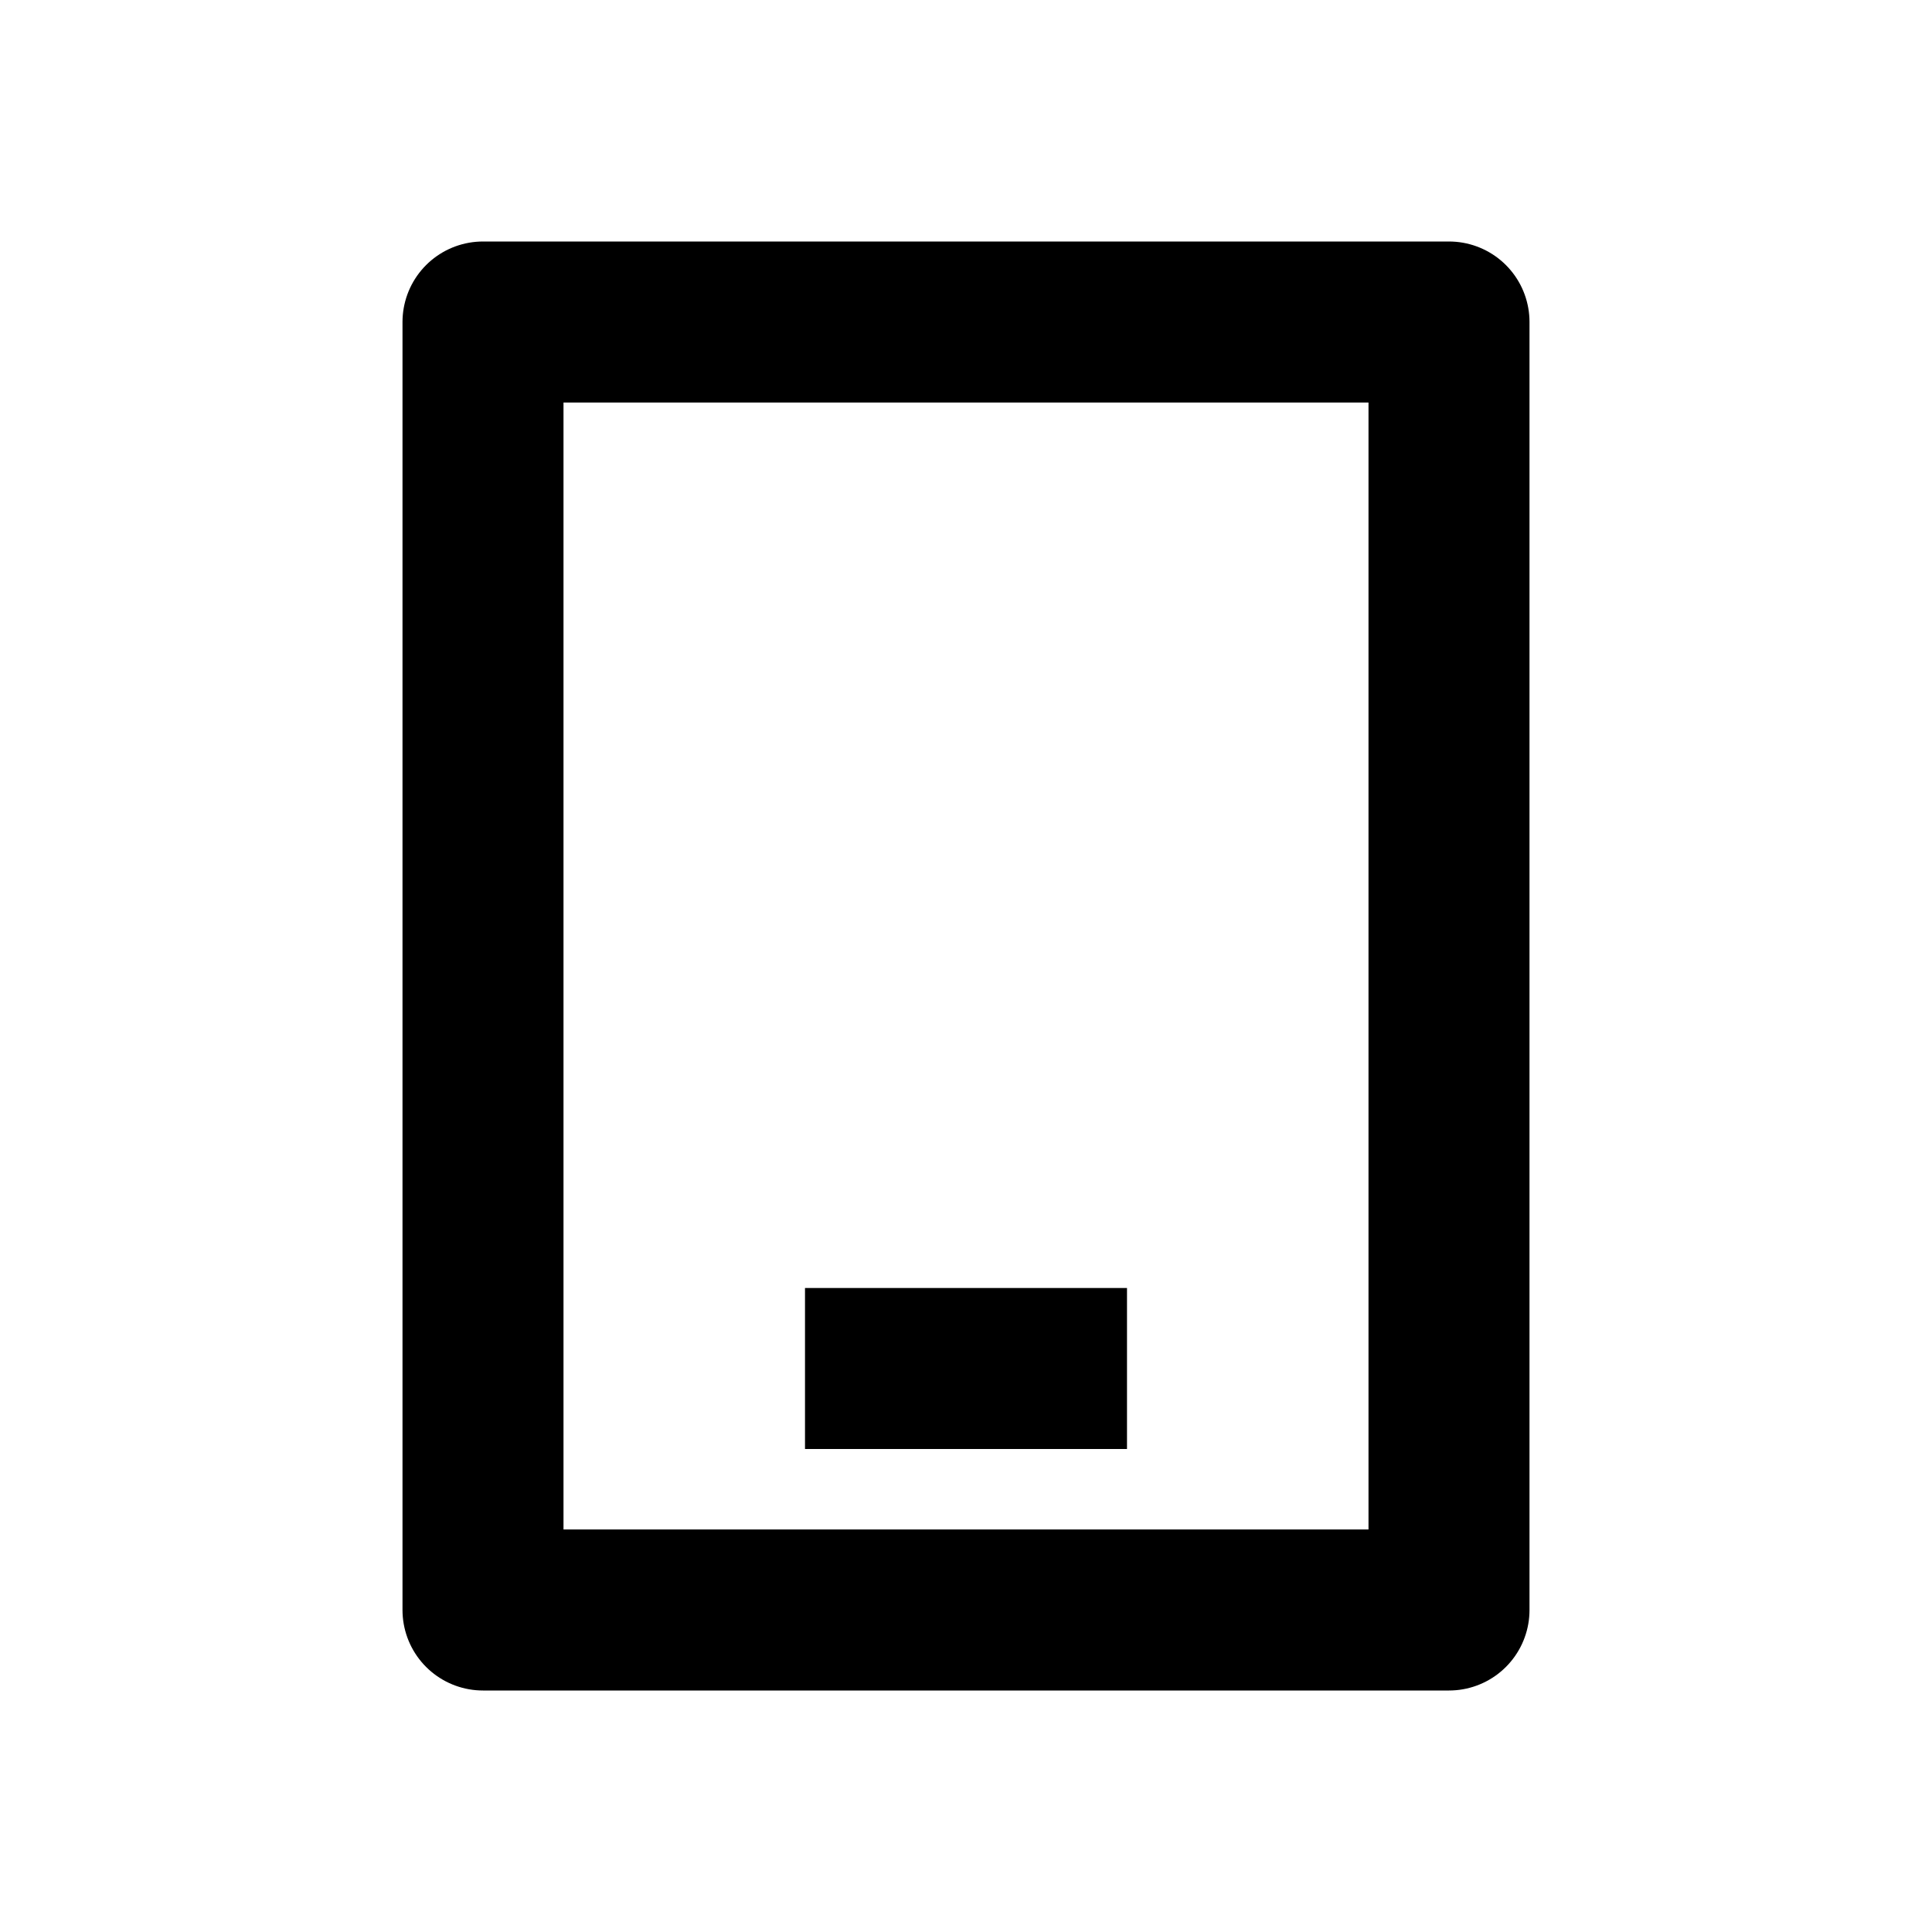
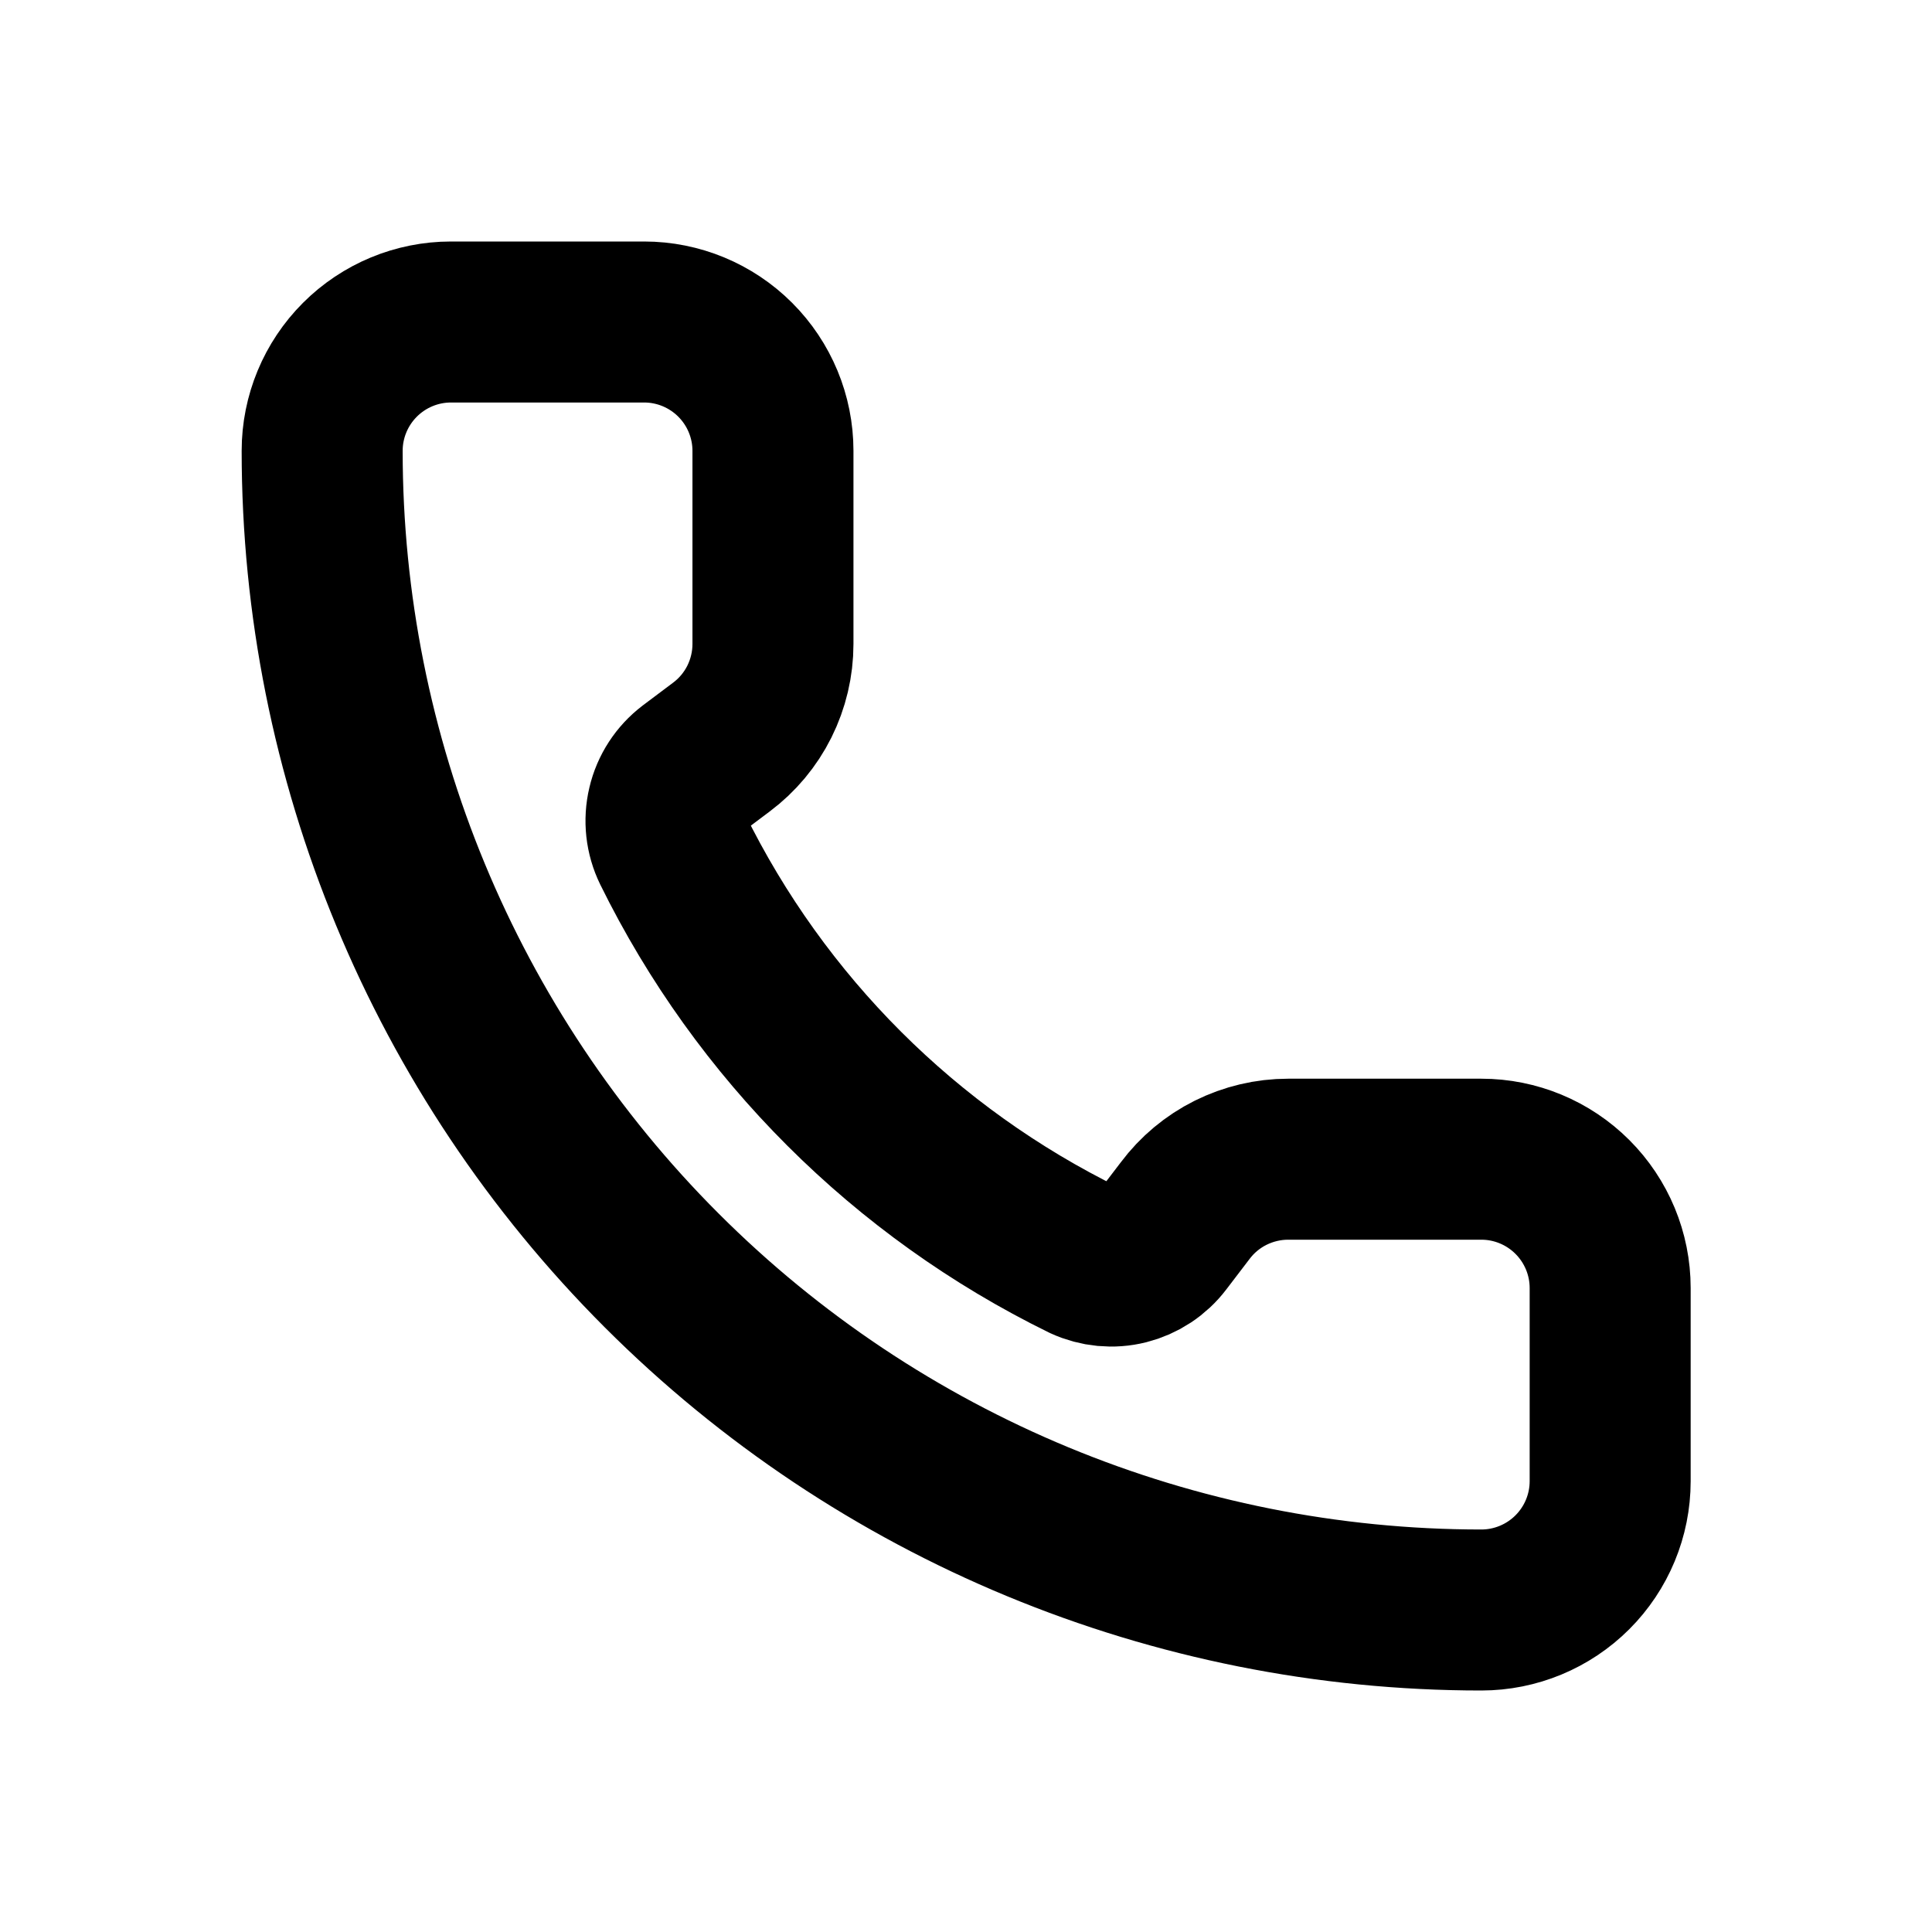
- <svg xmlns="http://www.w3.org/2000/svg" viewBox="0 0 24 24" fill="none">
-   <rect x="6" y="4" width="12" height="16" stroke="currentColor" stroke-width="2" stroke-linejoin="round" />
-   <path d="M10 17H14" stroke="currentColor" stroke-width="2" stroke-linejoin="round" />
+ <svg xmlns="http://www.w3.org/2000/svg" width="24" height="24" viewBox="0 0 24 24" fill="none">
+   <path d="M13.468 15.654C13.633 15.73 13.819 15.748 13.995 15.704C14.172 15.659 14.328 15.557 14.438 15.412L14.722 15.04C14.871 14.841 15.064 14.68 15.286 14.569C15.509 14.458 15.754 14.4 16.002 14.4H18.402C18.826 14.4 19.233 14.569 19.533 14.869C19.833 15.169 20.002 15.576 20.002 16V18.4C20.002 18.824 19.833 19.231 19.533 19.531C19.233 19.831 18.826 20 18.402 20C14.583 20 10.92 18.483 8.22 15.782C5.519 13.082 4.002 9.419 4.002 5.6C4.002 5.176 4.171 4.769 4.471 4.469C4.771 4.169 5.178 4 5.602 4H8.002C8.426 4 8.833 4.169 9.133 4.469C9.433 4.769 9.602 5.176 9.602 5.6V8C9.602 8.248 9.544 8.493 9.433 8.716C9.322 8.938 9.161 9.131 8.962 9.28L8.588 9.561C8.441 9.673 8.337 9.832 8.295 10.012C8.252 10.192 8.273 10.381 8.354 10.547C9.447 12.768 11.245 14.564 13.468 15.654Z" stroke="currentColor" stroke-width="2" stroke-linecap="round" stroke-linejoin="round" />
</svg>
